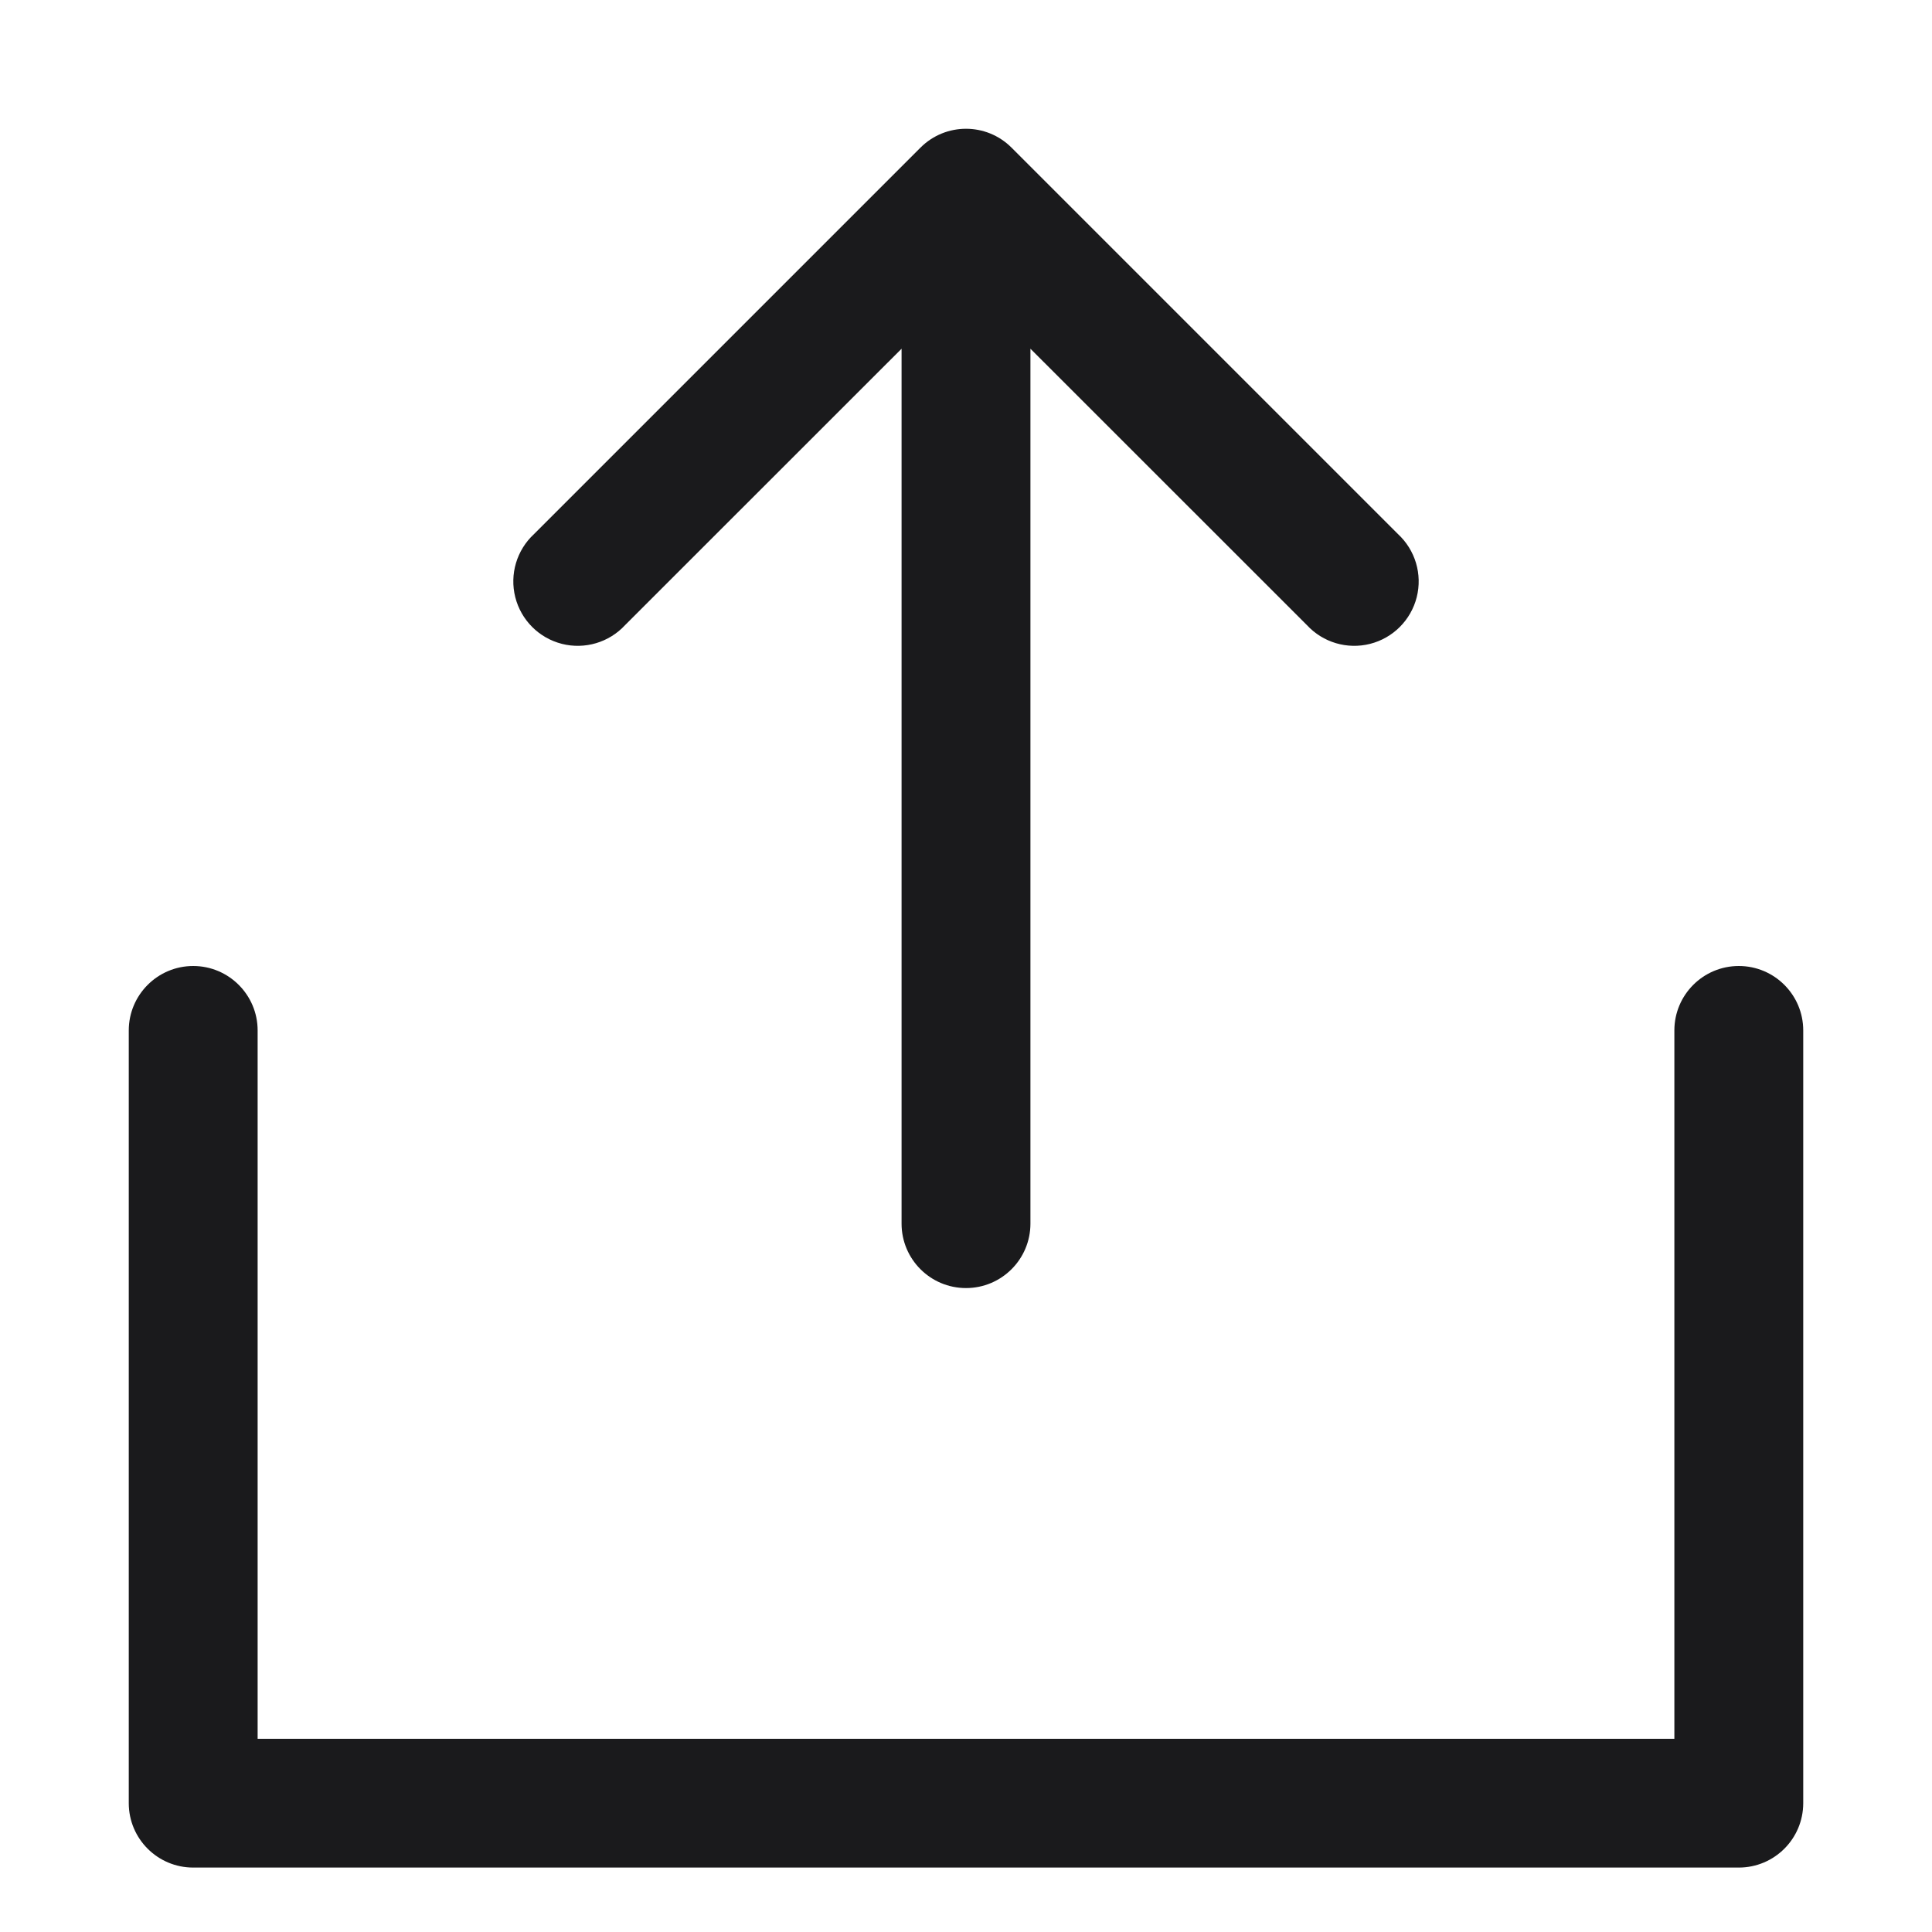
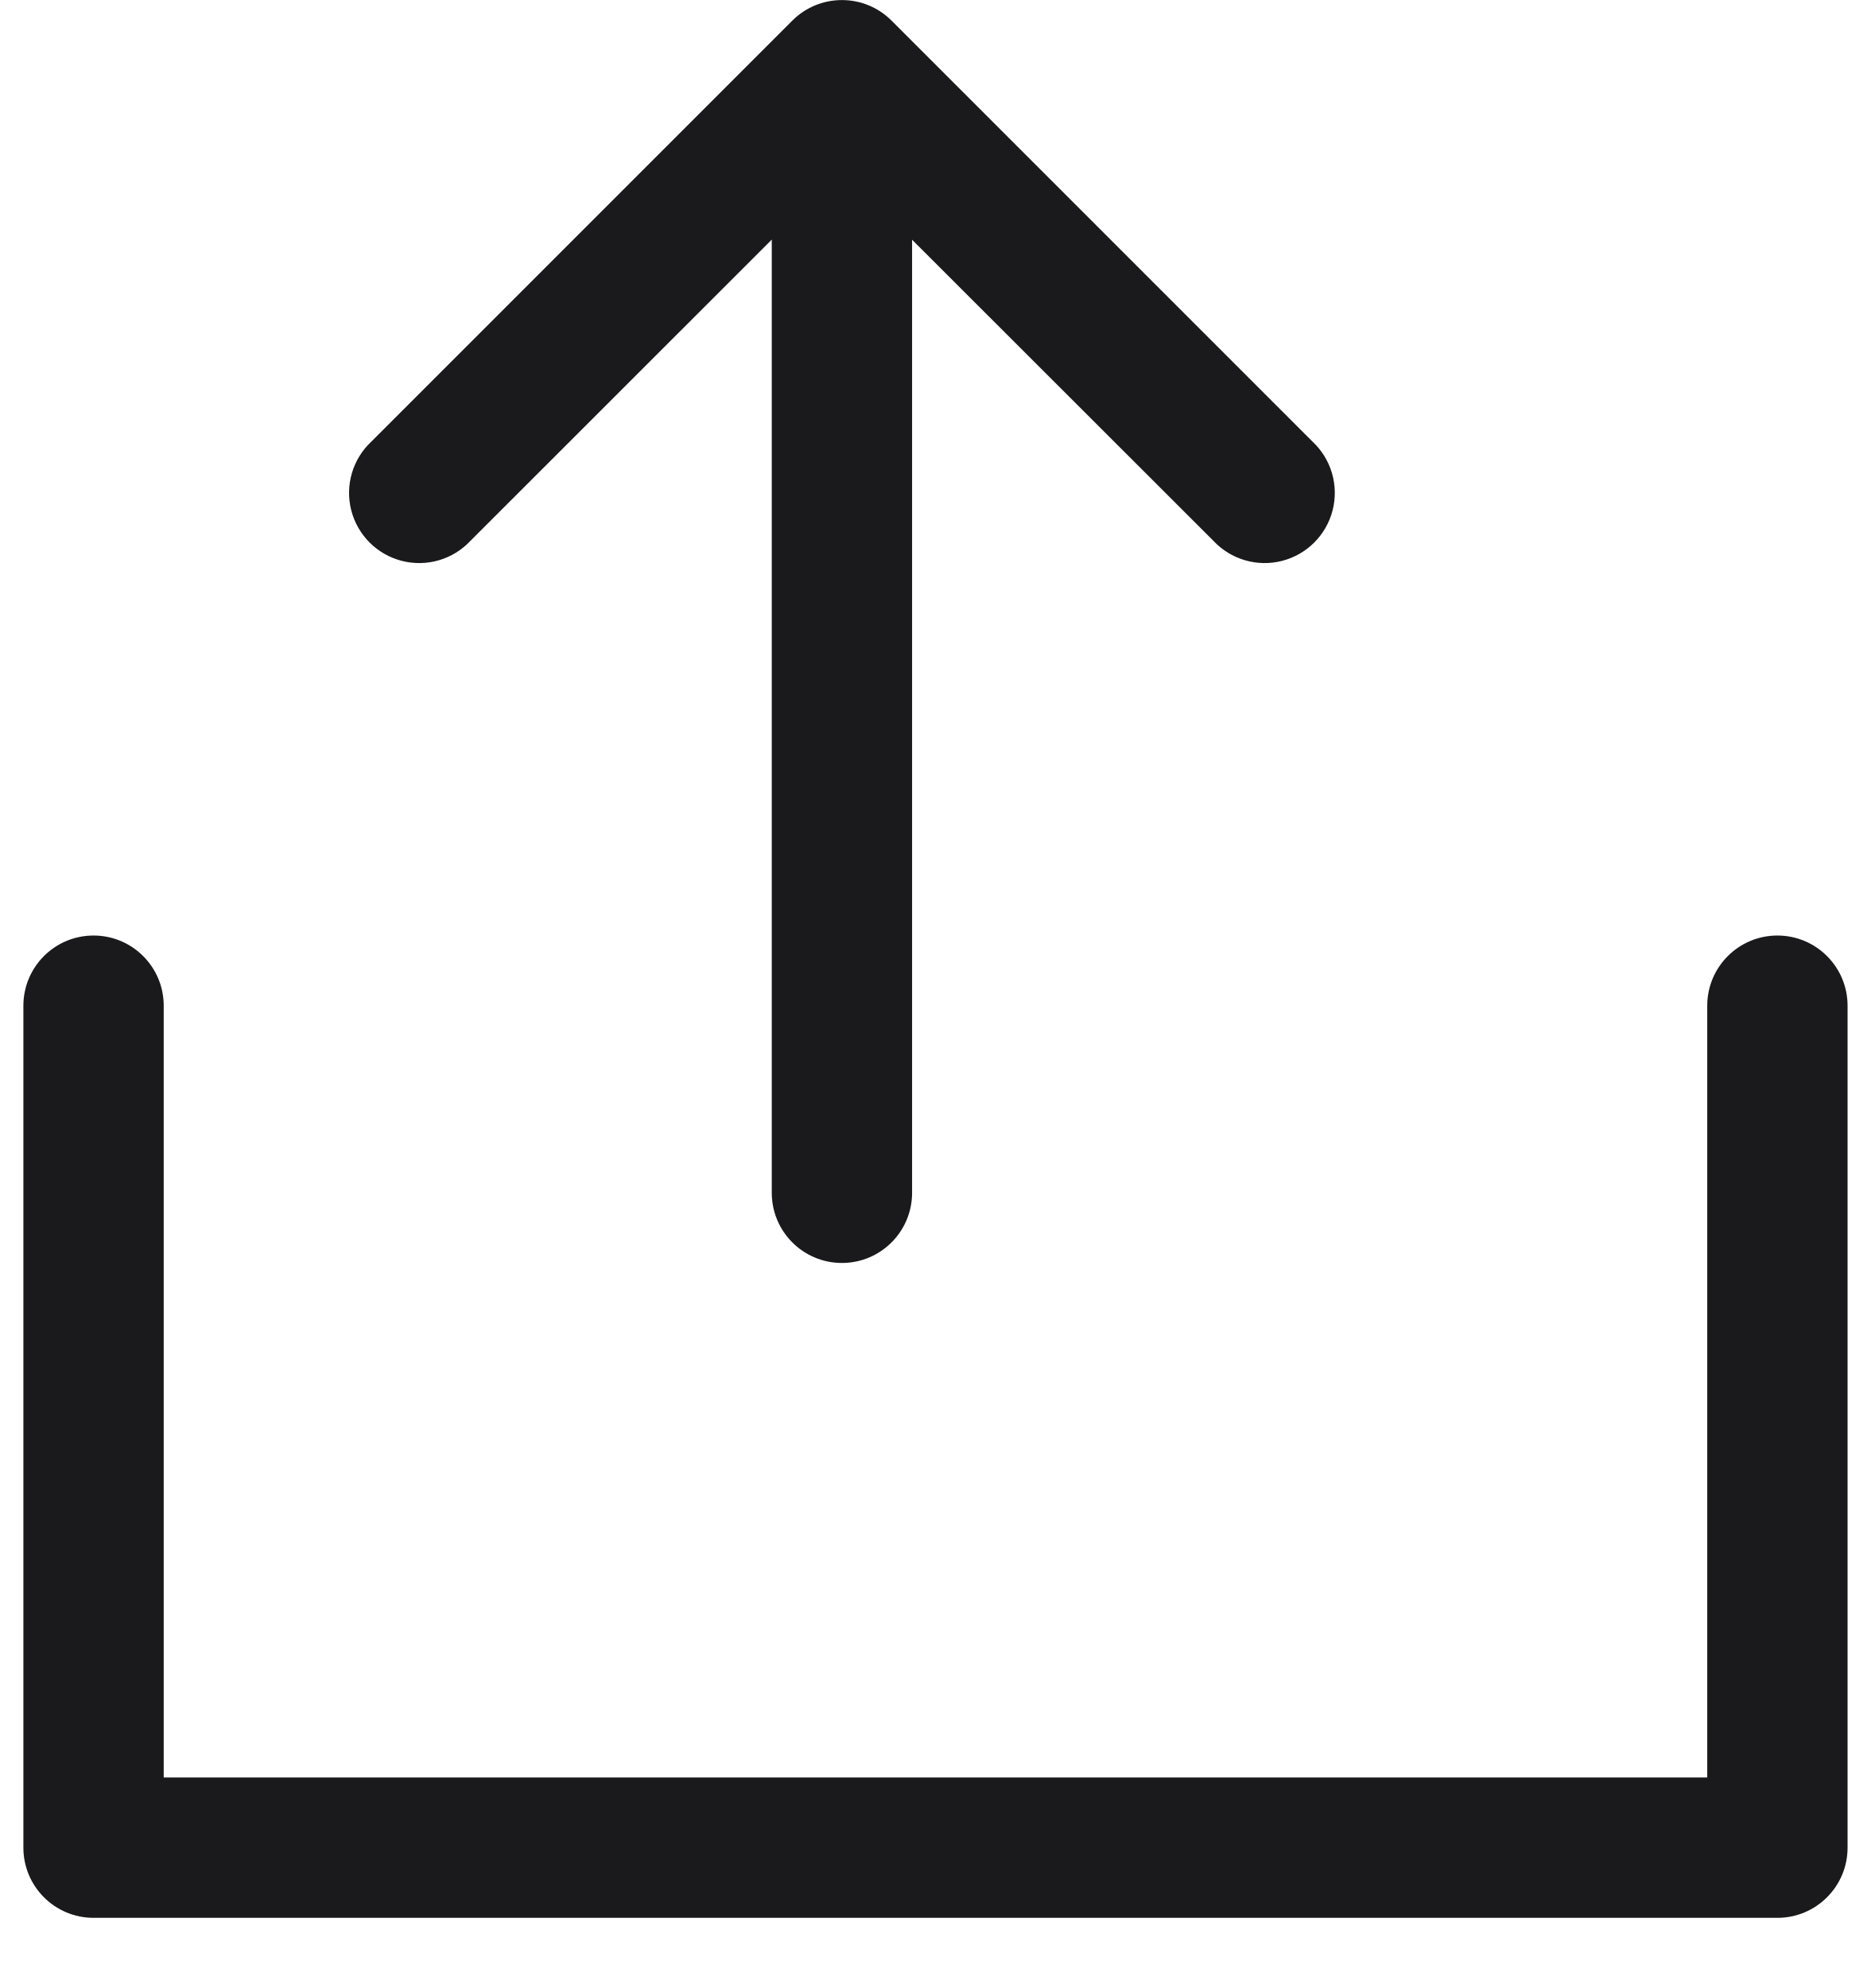
- <svg xmlns="http://www.w3.org/2000/svg" width="20" height="20" viewBox="0 0 20 20" fill="none">
-   <path fill-rule="evenodd" clip-rule="evenodd" d="M2 10c.368 0 .667.299.667.667V18h14.666v-7.333a.667.667 0 111.334 0v8a.667.667 0 01-.667.666H2a.667.667 0 01-.667-.666v-8c0-.368.299-.667.667-.667z" fill="#1A1A1C" />
-   <path fill-rule="evenodd" clip-rule="evenodd" d="M6.471 6.471a.667.667 0 11-.942-.943l4-4c.26-.26.682-.26.942 0l4 4a.667.667 0 11-.942.943L10.667 3.61v9.057a.667.667 0 01-1.334 0V3.61L6.471 6.471z" fill="#1A1A1C" />
+ <svg xmlns="http://www.w3.org/2000/svg" width="16" height="17" viewBox="0 0 16 17" fill="none">
+   <path fill-rule="evenodd" clip-rule="evenodd" d="M.8 8a.6.6 0 01.6.6v6.6h13.2V8.6a.6.6 0 111.2 0v7.2a.6.6 0 01-.6.6H.8a.6.6 0 01-.6-.6V8.6A.6.6 0 01.8 8z" fill="#1A1A1C" />
+   <path fill-rule="evenodd" clip-rule="evenodd" d="M4.024 4.624a.6.6 0 11-.848-.848l3.6-3.6a.6.6 0 01.848 0l3.6 3.6a.6.6 0 11-.848.848L7.8 2.05v8.15a.6.6 0 11-1.2 0V2.049L4.024 4.624z" fill="#1A1A1C" />
</svg>
